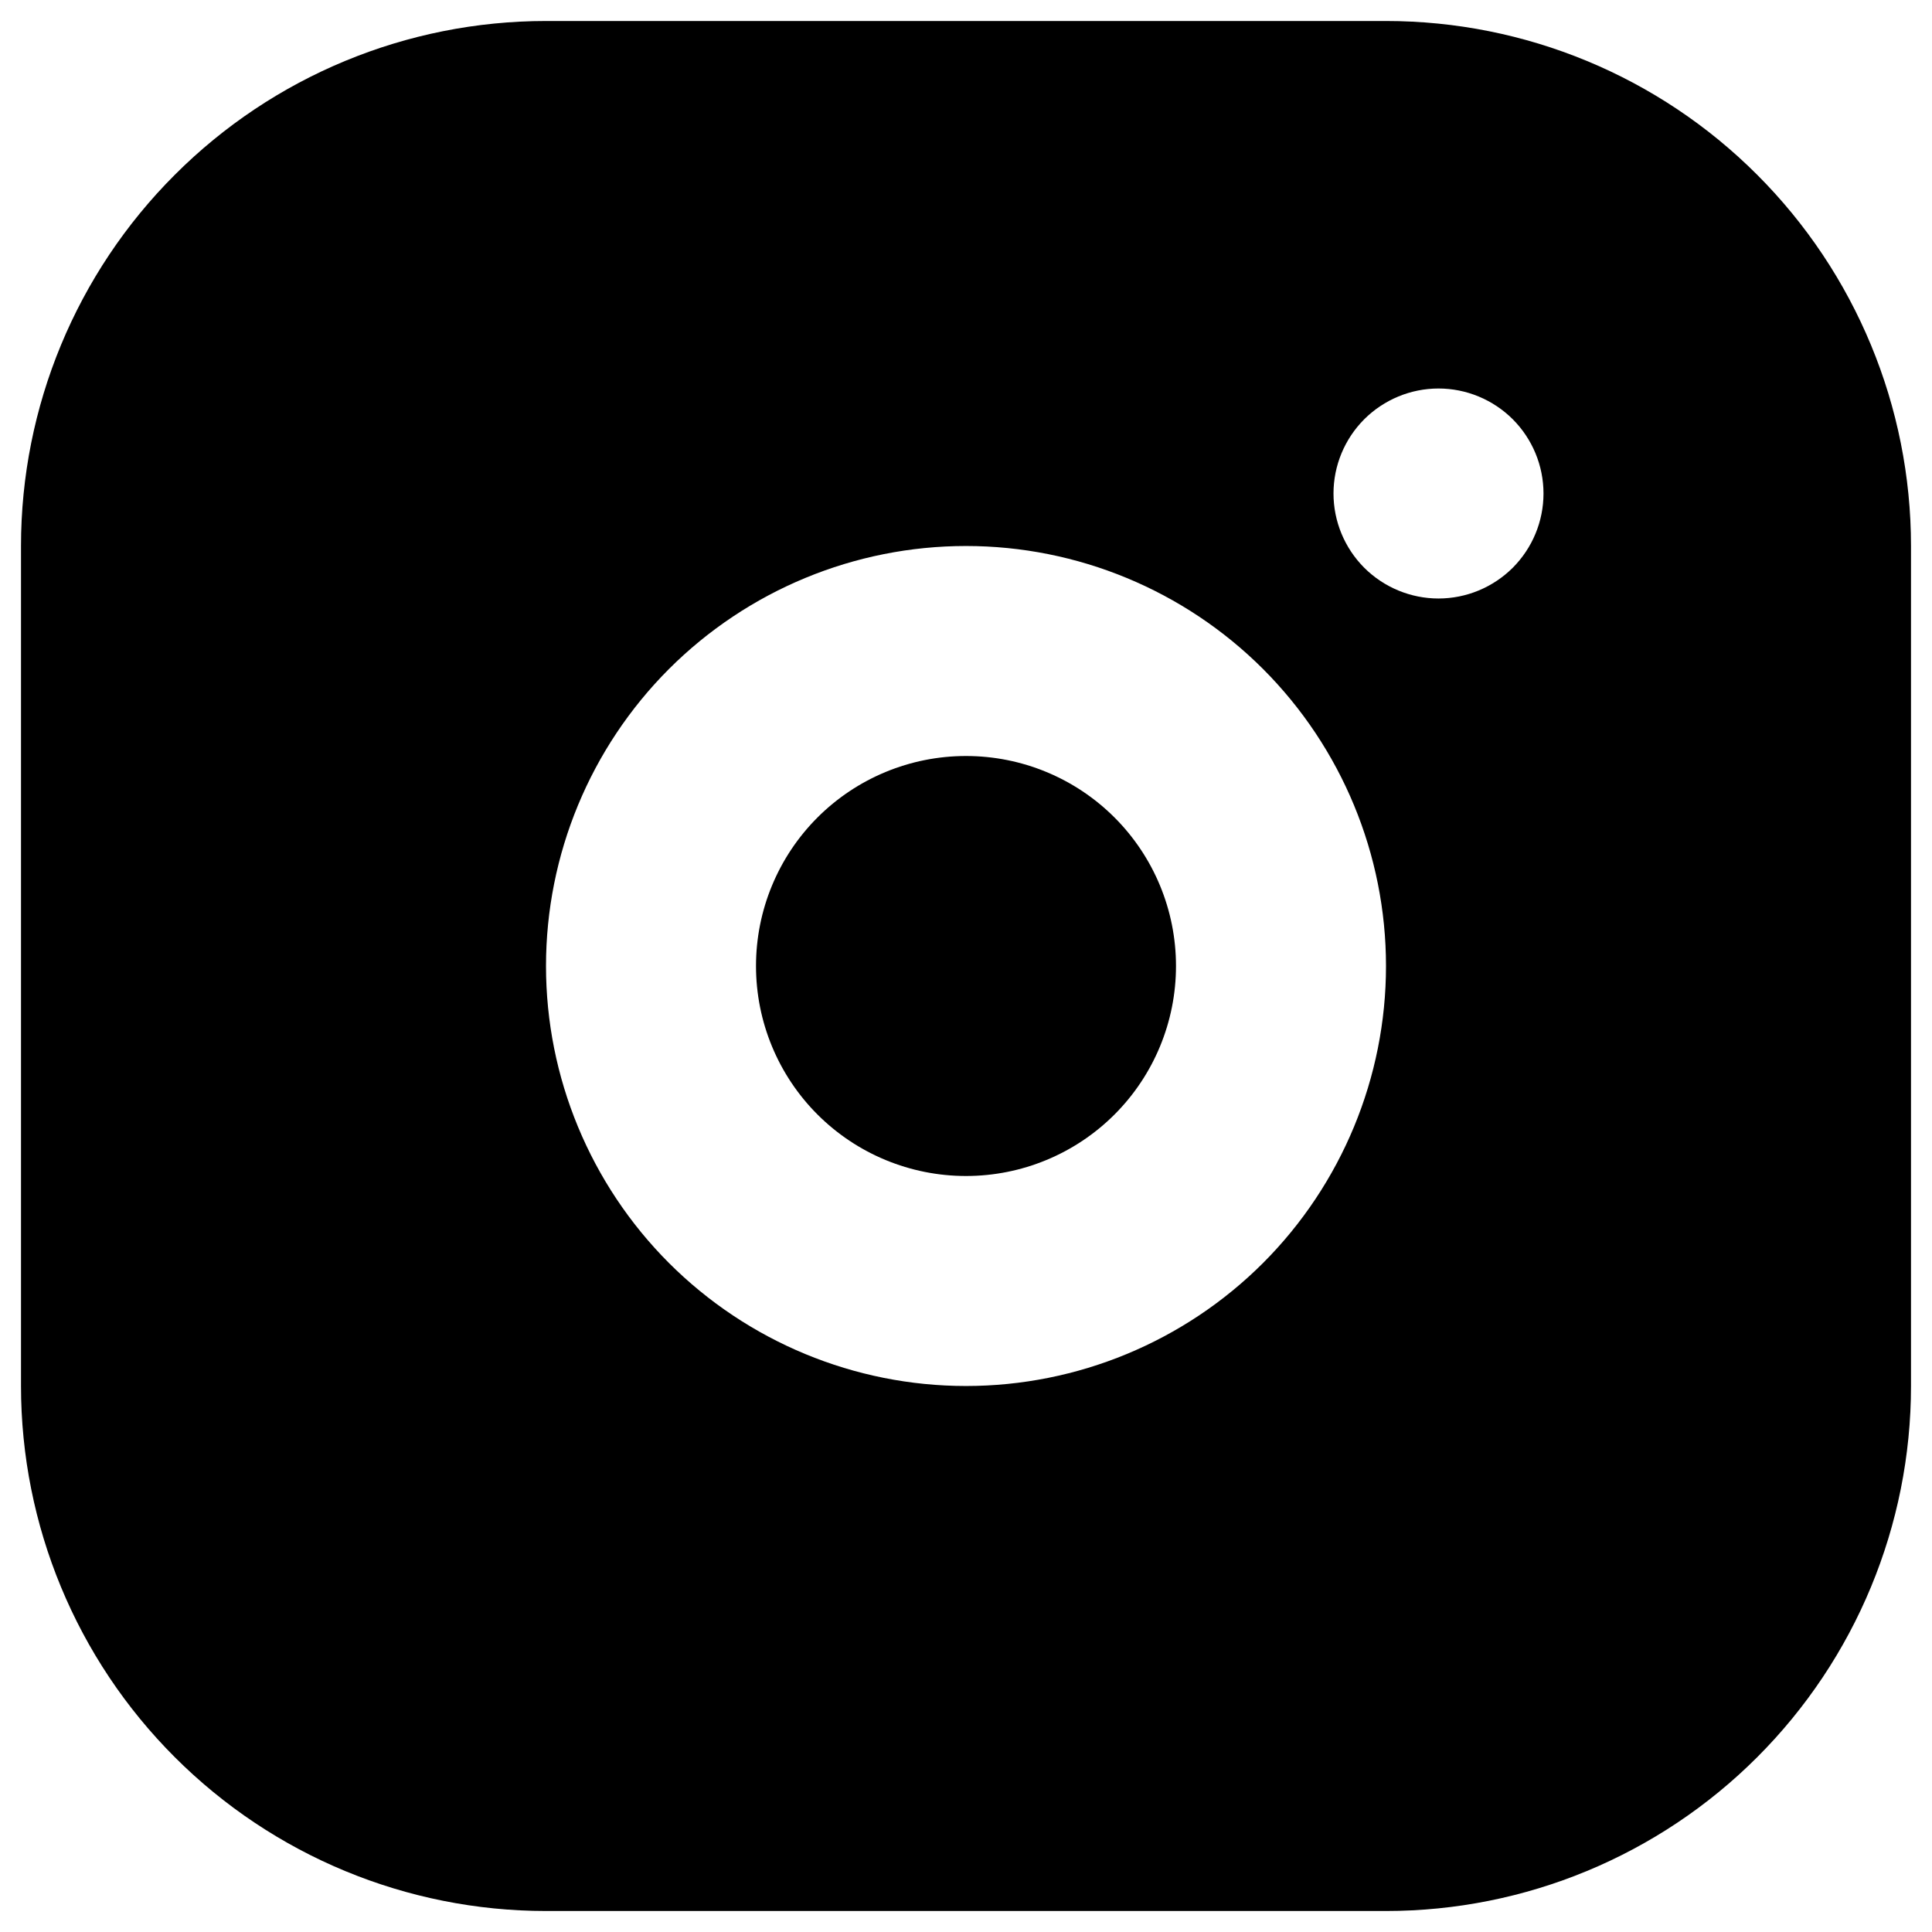
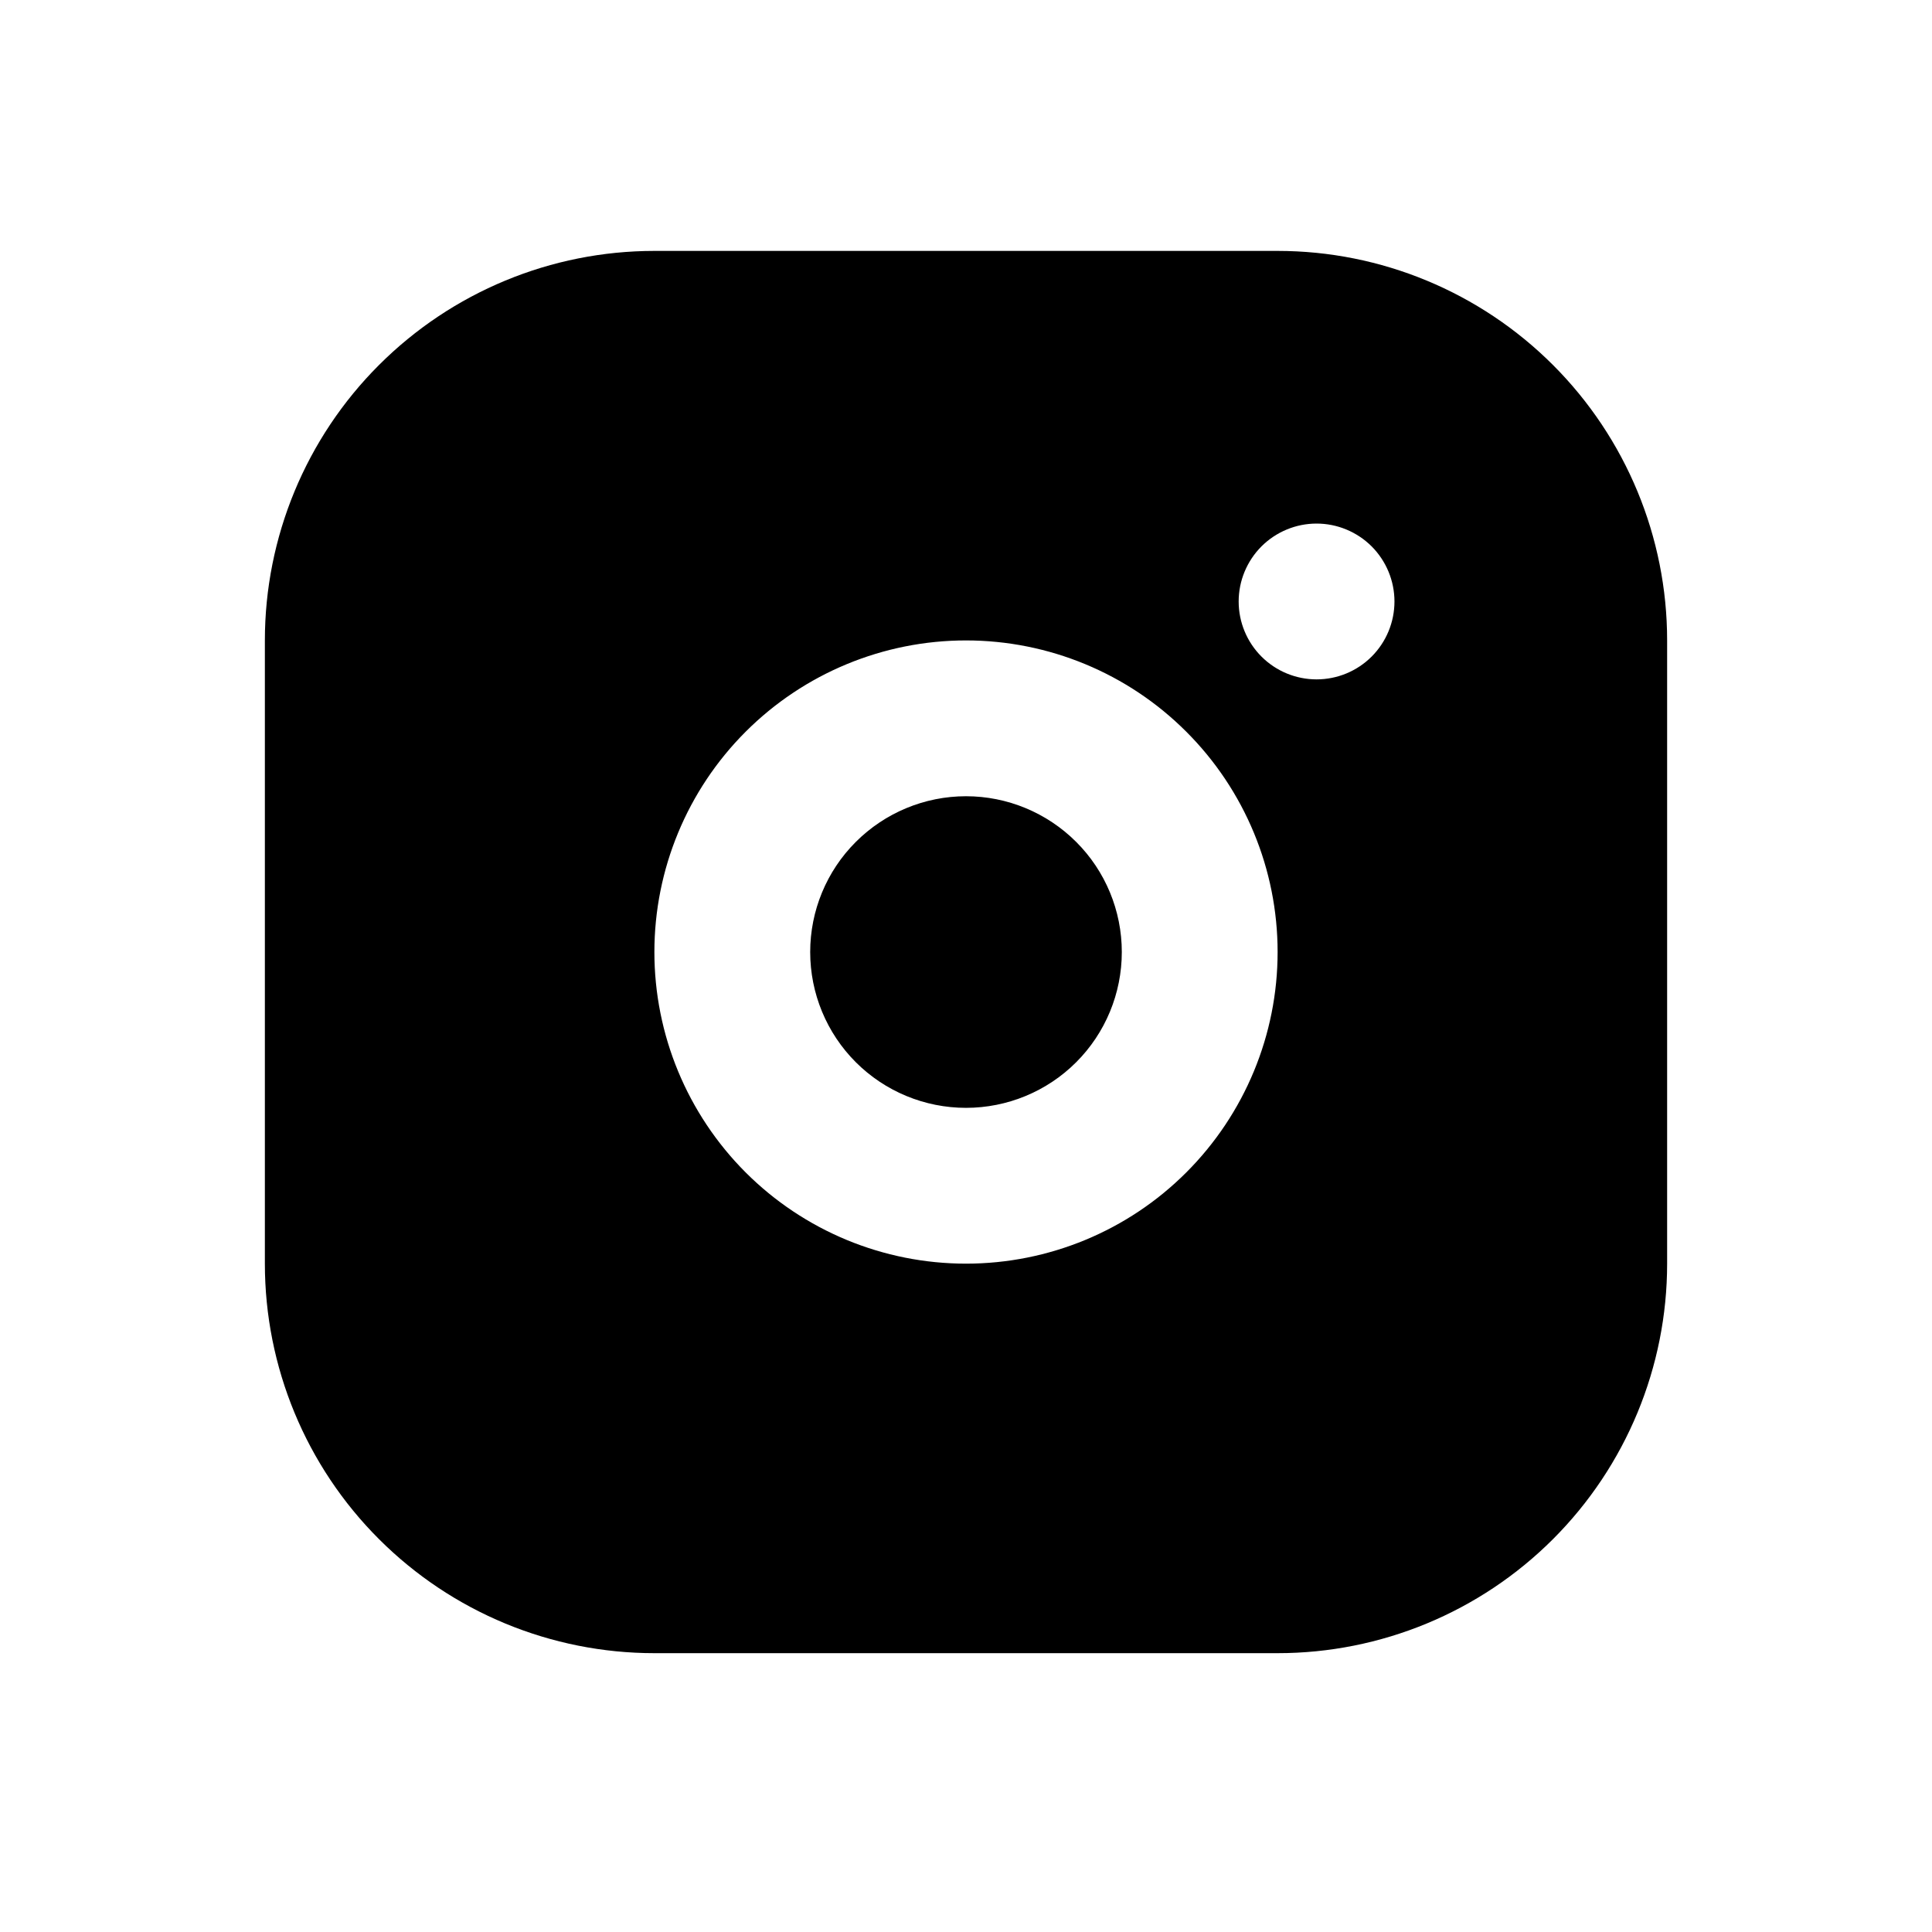
- <svg xmlns="http://www.w3.org/2000/svg" width="23" height="23" viewBox="0 0 23 23" fill="none">
-   <path d="M16.5 0.25C18.158 0.25 19.747 0.908 20.919 2.081C22.091 3.253 22.75 4.842 22.75 6.5V16.5C22.75 18.158 22.091 19.747 20.919 20.919C19.747 22.091 18.158 22.75 16.5 22.75H6.5C4.842 22.75 3.253 22.091 2.081 20.919C0.908 19.747 0.25 18.158 0.25 16.5V6.5C0.25 4.842 0.908 3.253 2.081 2.081C3.253 0.908 4.842 0.25 6.5 0.25H16.5ZM11.5 6.5C10.174 6.5 8.902 7.027 7.964 7.964C7.027 8.902 6.5 10.174 6.5 11.5C6.5 12.826 7.027 14.098 7.964 15.036C8.902 15.973 10.174 16.5 11.5 16.5C12.826 16.5 14.098 15.973 15.036 15.036C15.973 14.098 16.5 12.826 16.5 11.5C16.5 10.174 15.973 8.902 15.036 7.964C14.098 7.027 12.826 6.5 11.5 6.5ZM11.5 9C12.163 9 12.799 9.263 13.268 9.732C13.737 10.201 14 10.837 14 11.5C14 12.163 13.737 12.799 13.268 13.268C12.799 13.737 12.163 14 11.5 14C10.837 14 10.201 13.737 9.732 13.268C9.263 12.799 9 12.163 9 11.5C9 10.837 9.263 10.201 9.732 9.732C10.201 9.263 10.837 9 11.5 9ZM17.125 4.625C16.794 4.625 16.476 4.757 16.241 4.991C16.007 5.226 15.875 5.543 15.875 5.875C15.875 6.207 16.007 6.524 16.241 6.759C16.476 6.993 16.794 7.125 17.125 7.125C17.456 7.125 17.774 6.993 18.009 6.759C18.243 6.524 18.375 6.207 18.375 5.875C18.375 5.543 18.243 5.226 18.009 4.991C17.774 4.757 17.456 4.625 17.125 4.625Z" fill="currentColor" />
+ <svg xmlns="http://www.w3.org/2000/svg" width="31" height="31" viewBox="0 0 31 31" fill="none">
+   <path d="M20.5 4.026C22.158 4.026 23.747 4.685 24.919 5.857C26.091 7.029 26.75 8.619 26.75 10.276V20.276C26.75 21.934 26.091 23.524 24.919 24.696C23.747 25.868 22.158 26.526 20.5 26.526H10.5C8.842 26.526 7.253 25.868 6.081 24.696C4.908 23.524 4.25 21.934 4.25 20.276V10.276C4.25 8.619 4.908 7.029 6.081 5.857C7.253 4.685 8.842 4.026 10.5 4.026H20.5ZM15.5 10.276C14.174 10.276 12.902 10.803 11.964 11.741C11.027 12.678 10.5 13.95 10.5 15.276C10.5 16.602 11.027 17.874 11.964 18.812C12.902 19.75 14.174 20.276 15.5 20.276C16.826 20.276 18.098 19.75 19.035 18.812C19.973 17.874 20.5 16.602 20.5 15.276C20.5 13.95 19.973 12.678 19.035 11.741C18.098 10.803 16.826 10.276 15.5 10.276ZM15.5 12.776C16.163 12.776 16.799 13.04 17.268 13.509C17.737 13.977 18 14.613 18 15.276C18 15.939 17.737 16.575 17.268 17.044C16.799 17.513 16.163 17.776 15.5 17.776C14.837 17.776 14.201 17.513 13.732 17.044C13.263 16.575 13 15.939 13 15.276C13 14.613 13.263 13.977 13.732 13.509C14.201 13.04 14.837 12.776 15.5 12.776ZM21.125 8.401C20.794 8.401 20.476 8.533 20.241 8.767C20.007 9.002 19.875 9.32 19.875 9.651C19.875 9.983 20.007 10.301 20.241 10.535C20.476 10.77 20.794 10.901 21.125 10.901C21.456 10.901 21.774 10.77 22.009 10.535C22.243 10.301 22.375 9.983 22.375 9.651C22.375 9.32 22.243 9.002 22.009 8.767C21.774 8.533 21.456 8.401 21.125 8.401Z" fill="currentColor" />
</svg>
